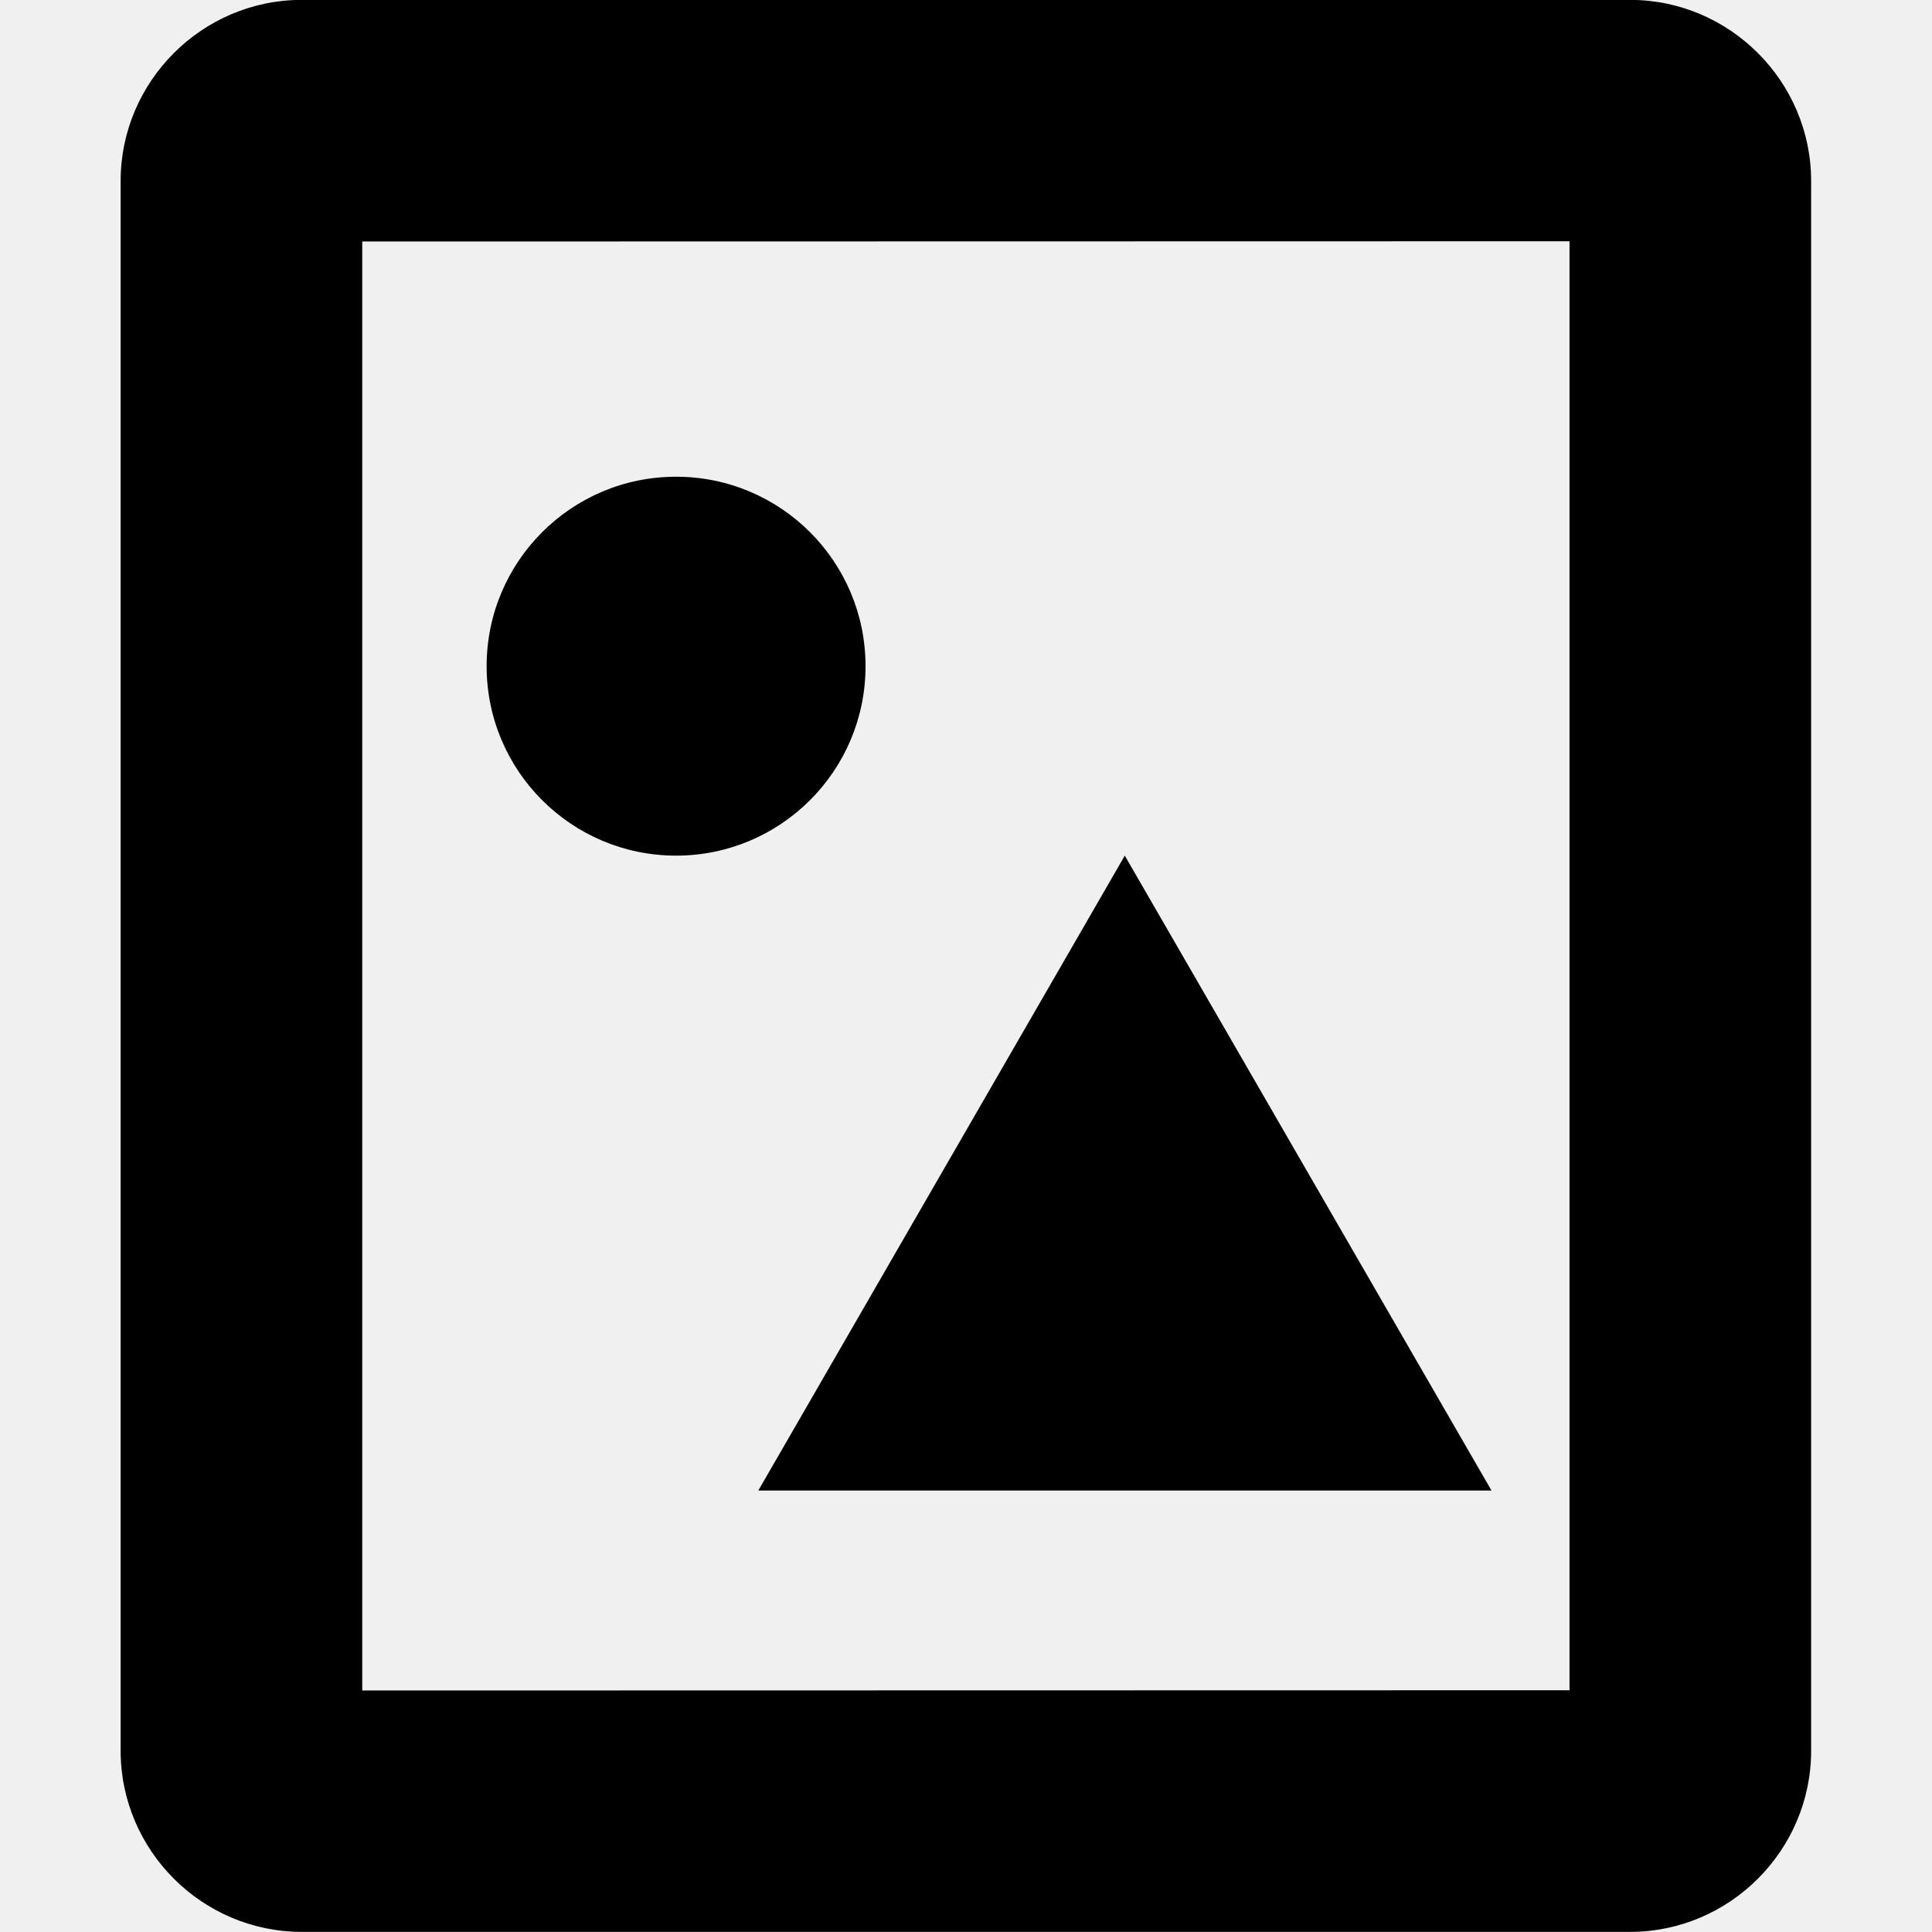
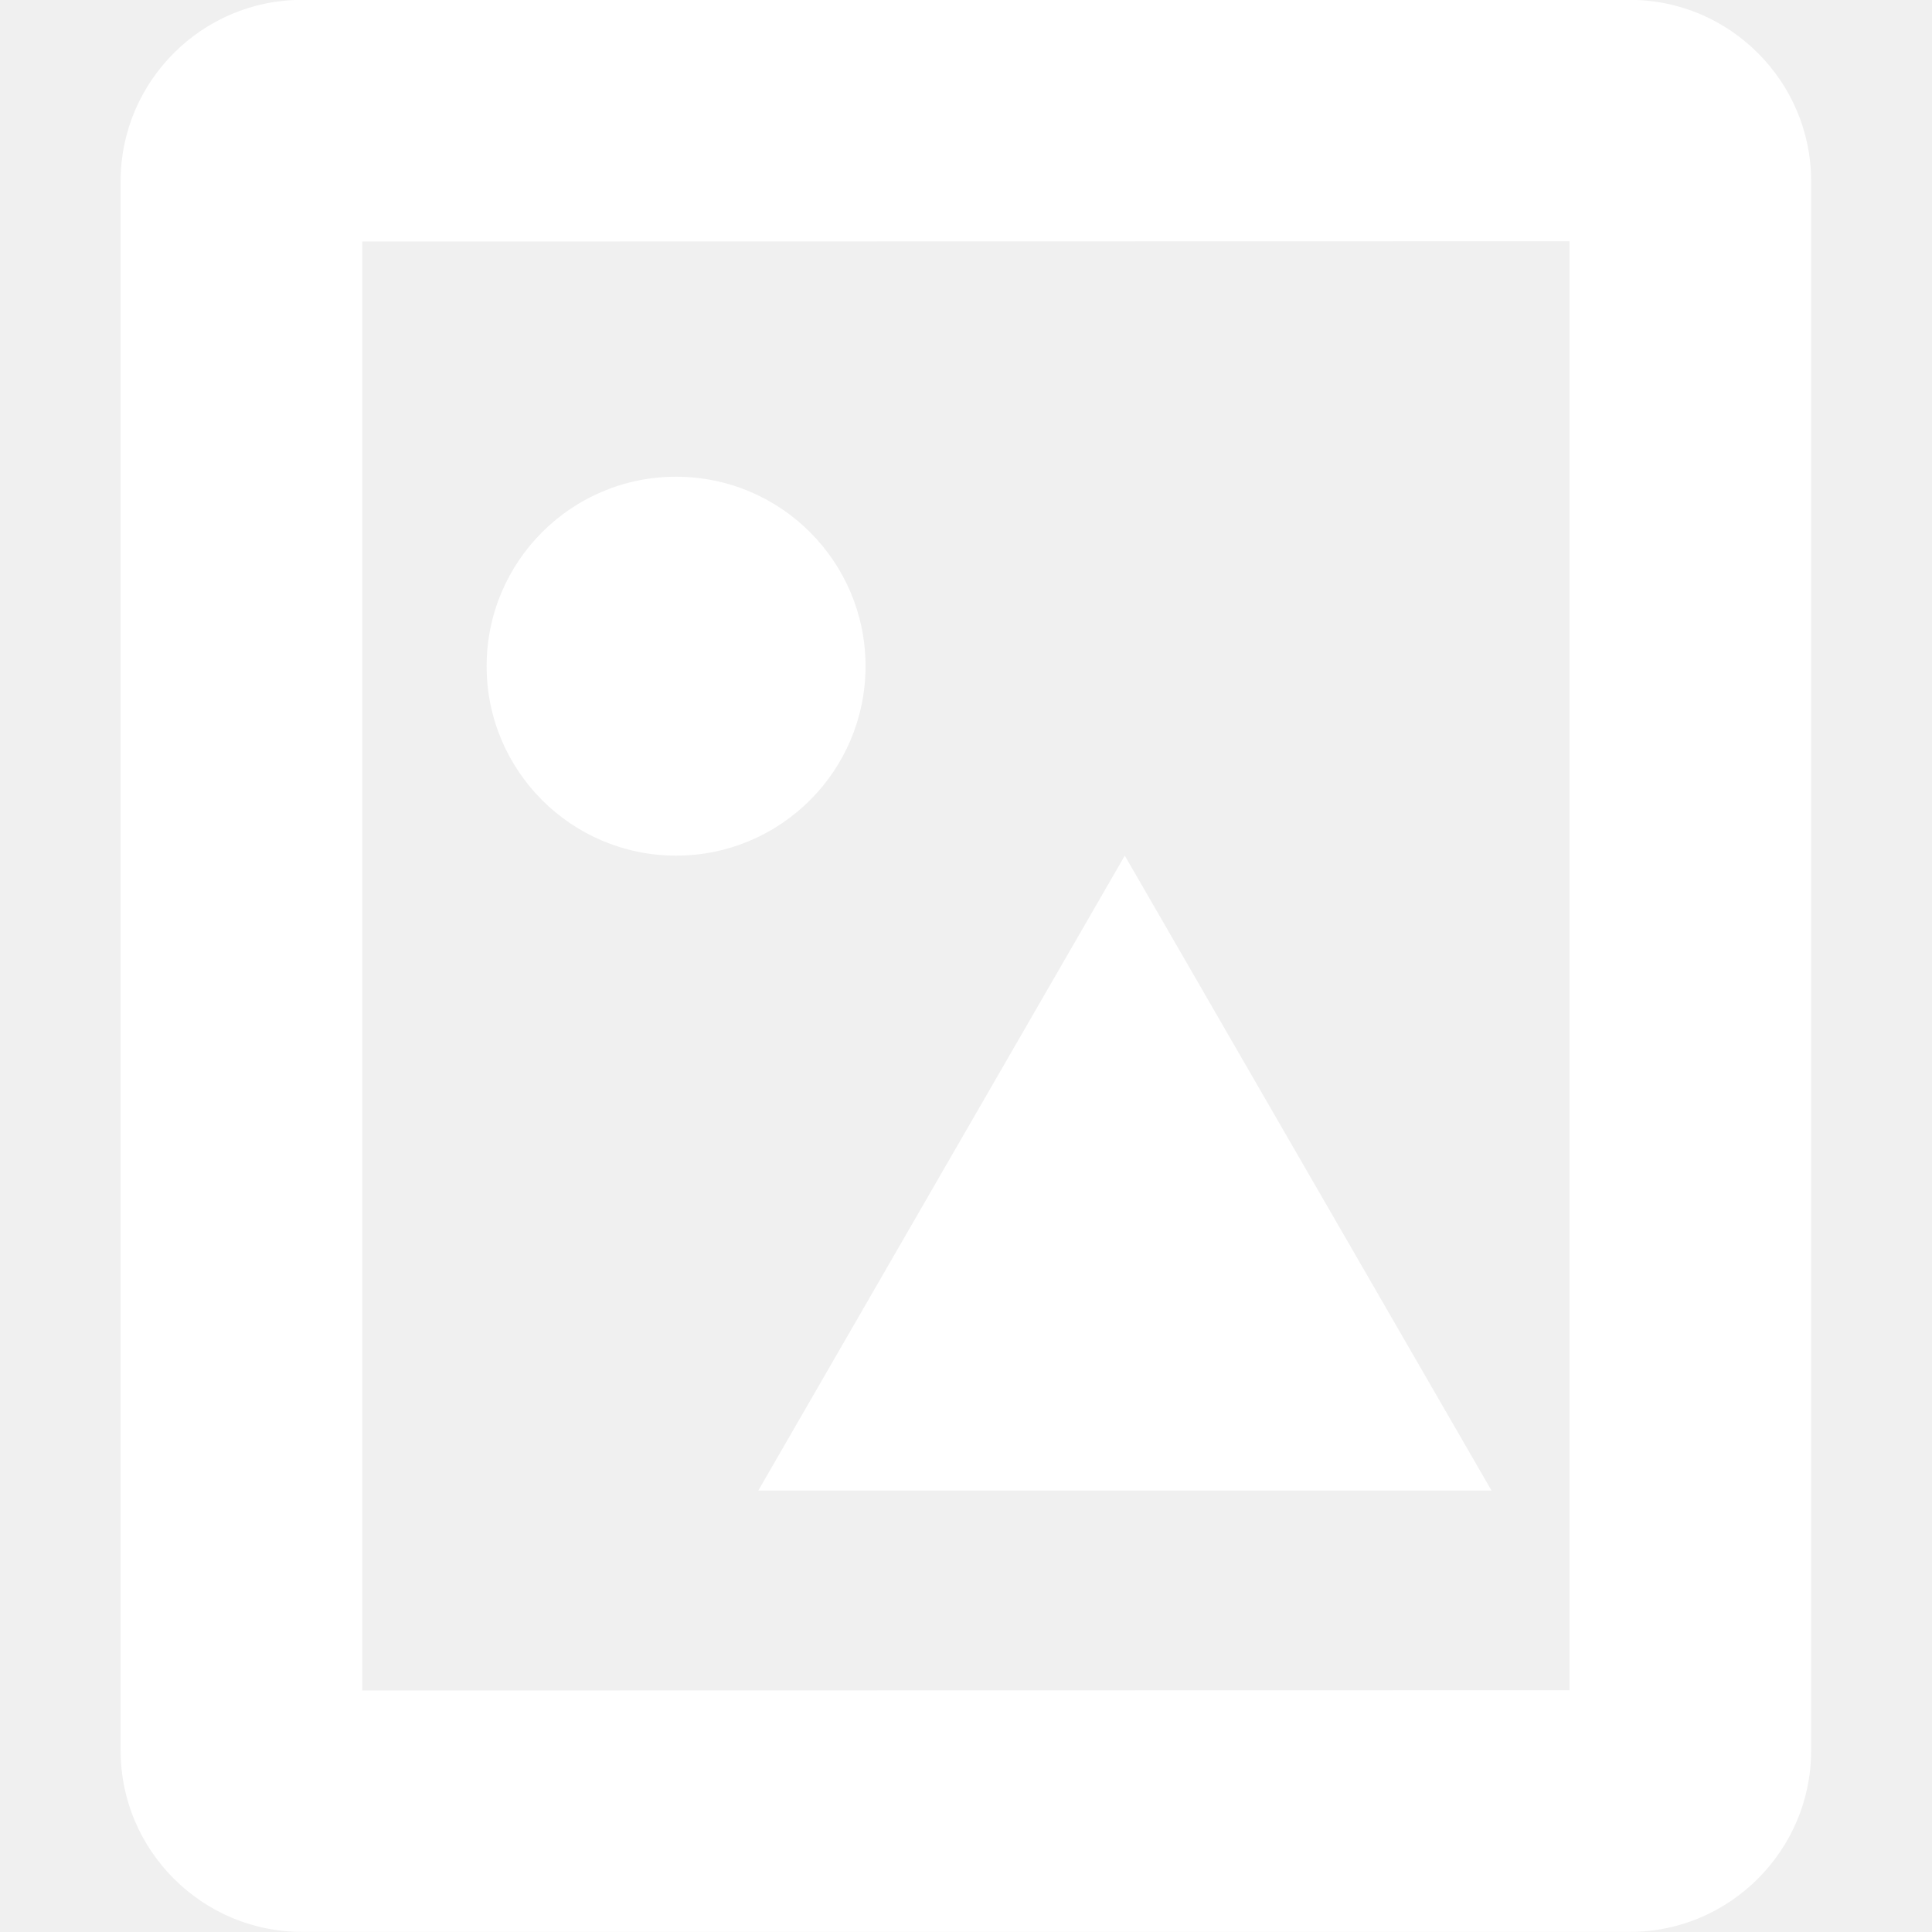
<svg xmlns="http://www.w3.org/2000/svg" version="1.1" id="Layer_1" x="0px" y="0px" width="16px" height="16px" viewBox="0 0 16 16" enable-background="new 0 0 16 16" xml:space="preserve">
-   <path d="M13.499-0.001H5.244H2.499c-0.825,0-1.5,0.675-1.5,1.5v6.5v6.5c0,0.825,0.675,1.5,1.5,1.5h8.255h2.745  c0.825,0,1.5-0.675,1.5-1.5v-6.5v-6.5C14.999,0.674,14.324-0.001,13.499-0.001z M3,14V2l9.998-0.002v12L3,14z" />
-   <circle cx="5.599" cy="5.517" r="1.569" />
-   <polygon points="6.28,12.344 9.315,7.086 12.352,12.344 " />
+   <path d="M13.499-0.001H5.244H2.499c-0.825,0-1.5,0.675-1.5,1.5v6.5v6.5c0,0.825,0.675,1.5,1.5,1.5h8.255h2.745  c0.825,0,1.5-0.675,1.5-1.5v-6.5v-6.5C14.999,0.674,14.324-0.001,13.499-0.001z M3,14V2l9.998-0.002v12L3,14z" fill="#FFF" />
+   <circle cx="5.599" cy="5.517" r="1.569" fill="#FFF" />
+   <polygon points="6.28,12.344 9.315,7.086 12.352,12.344 " fill="#FFF" />
</svg>
